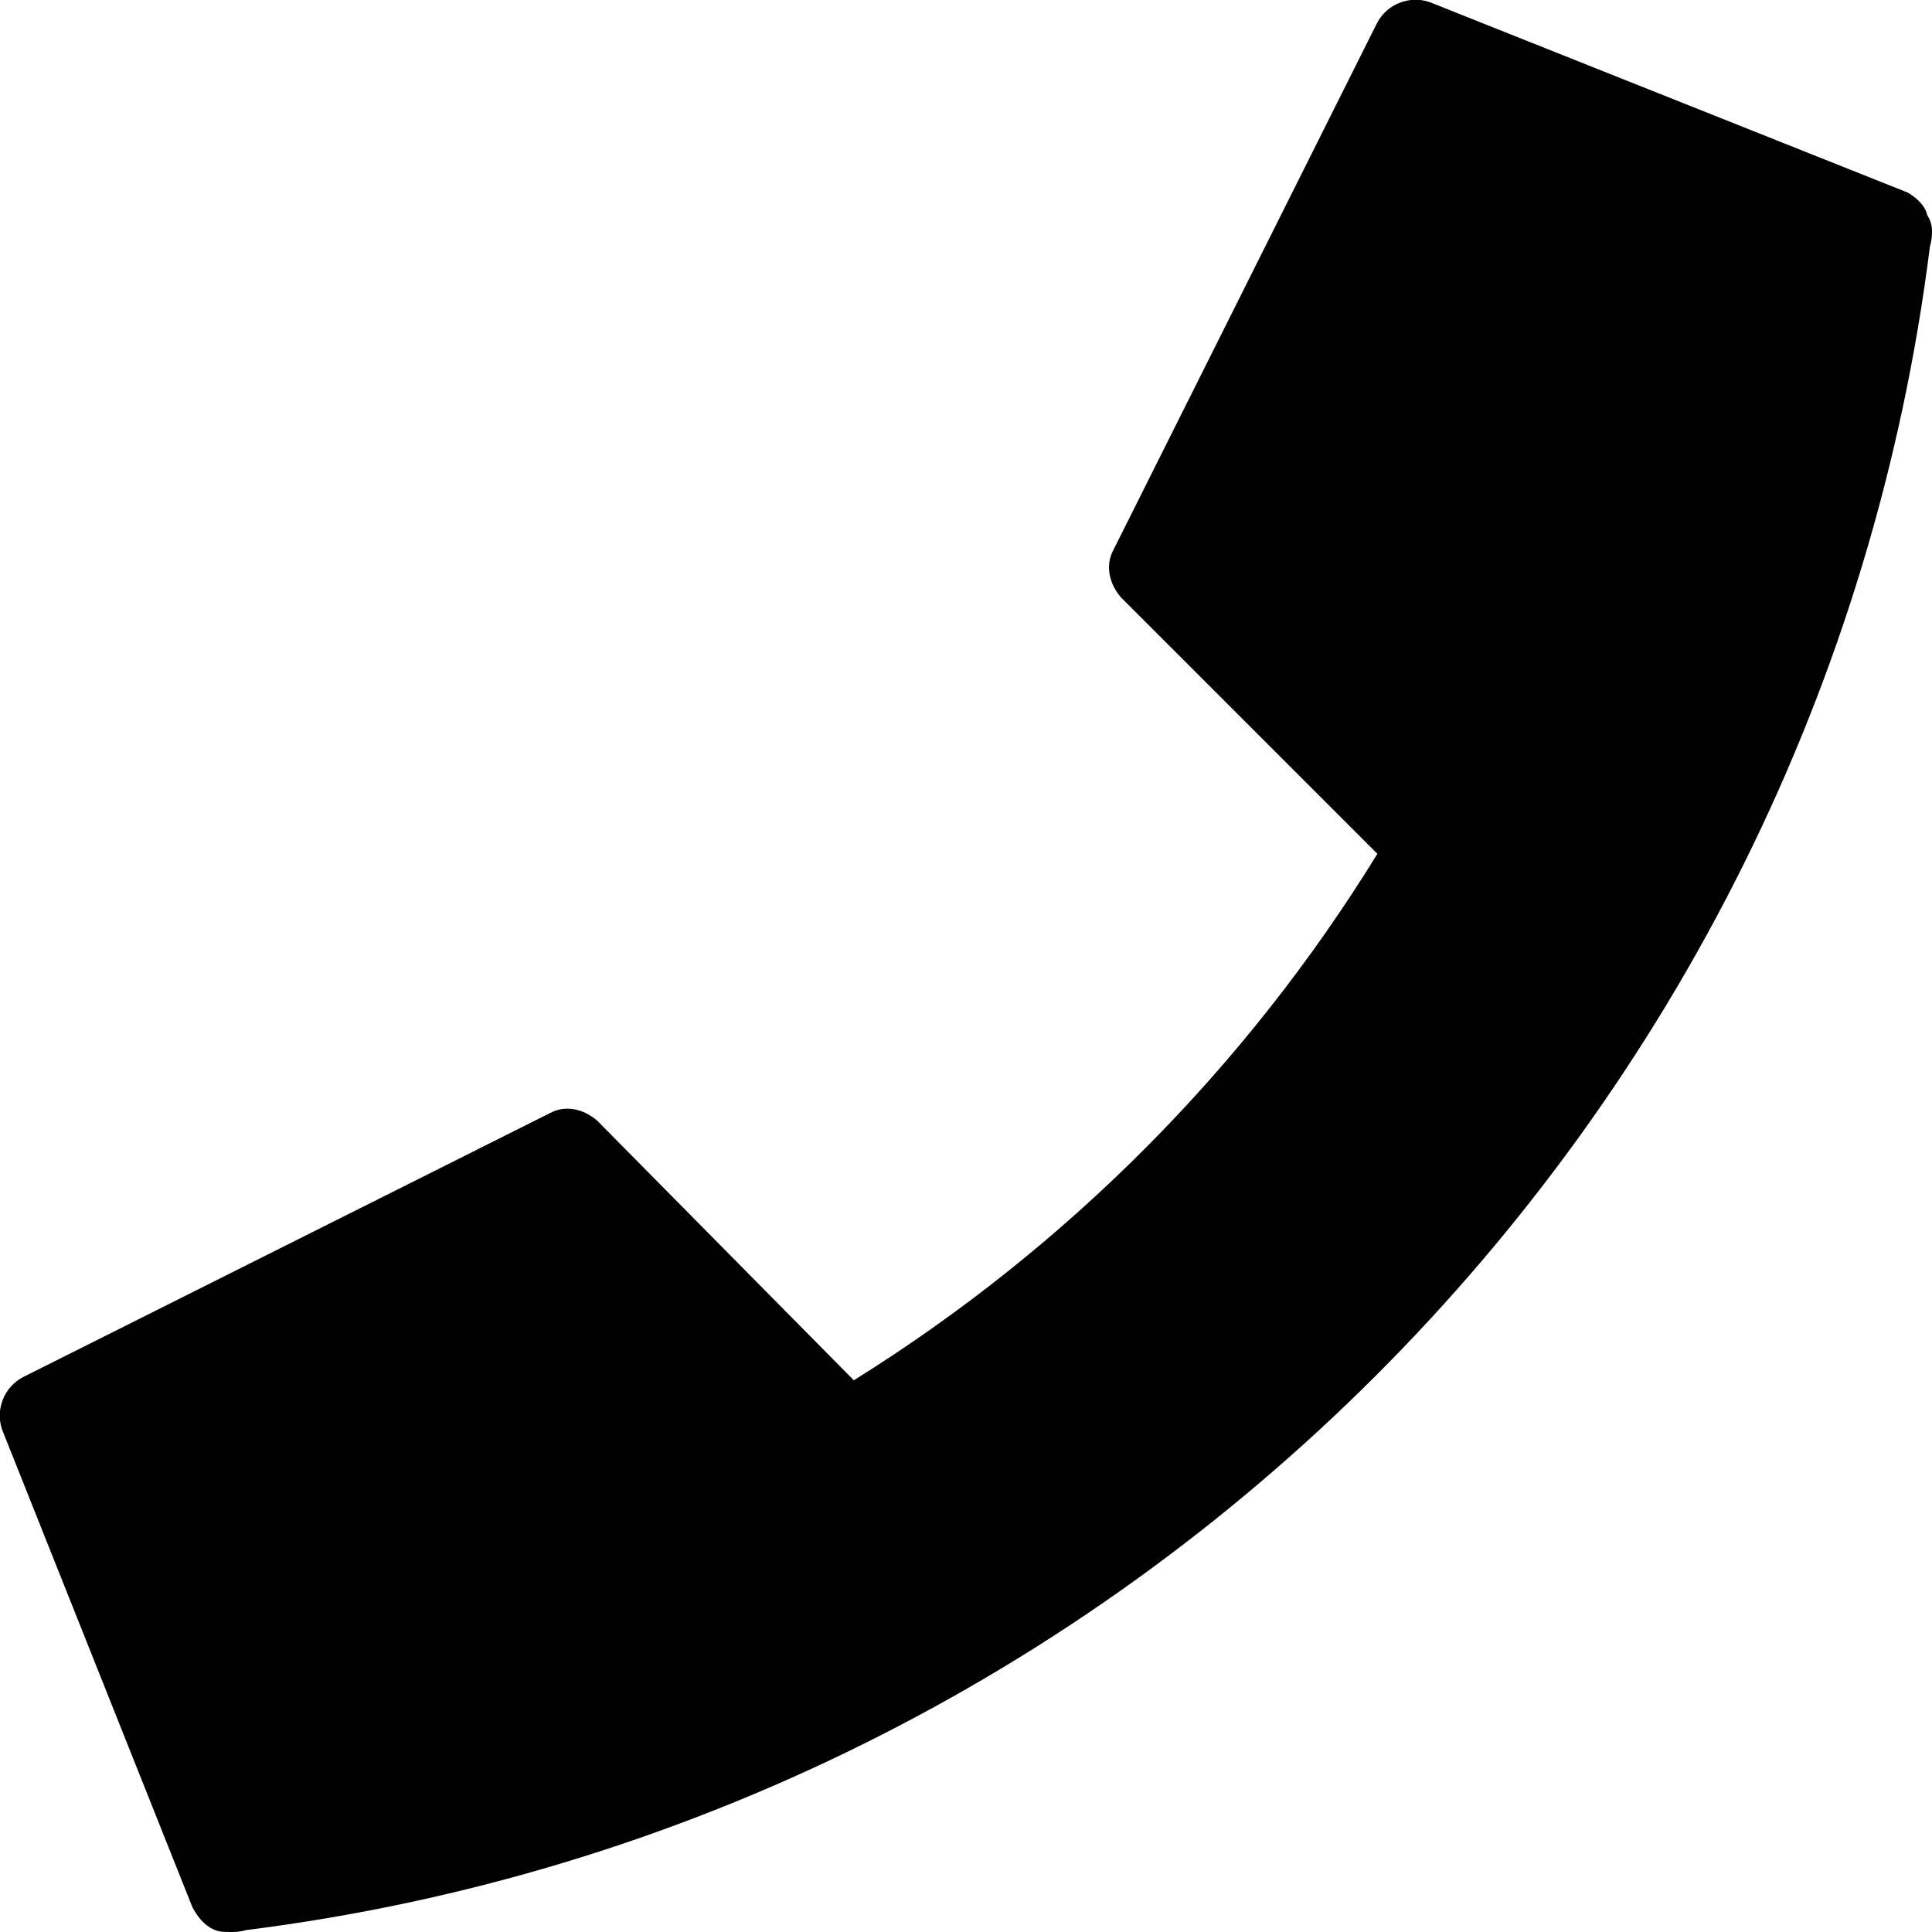
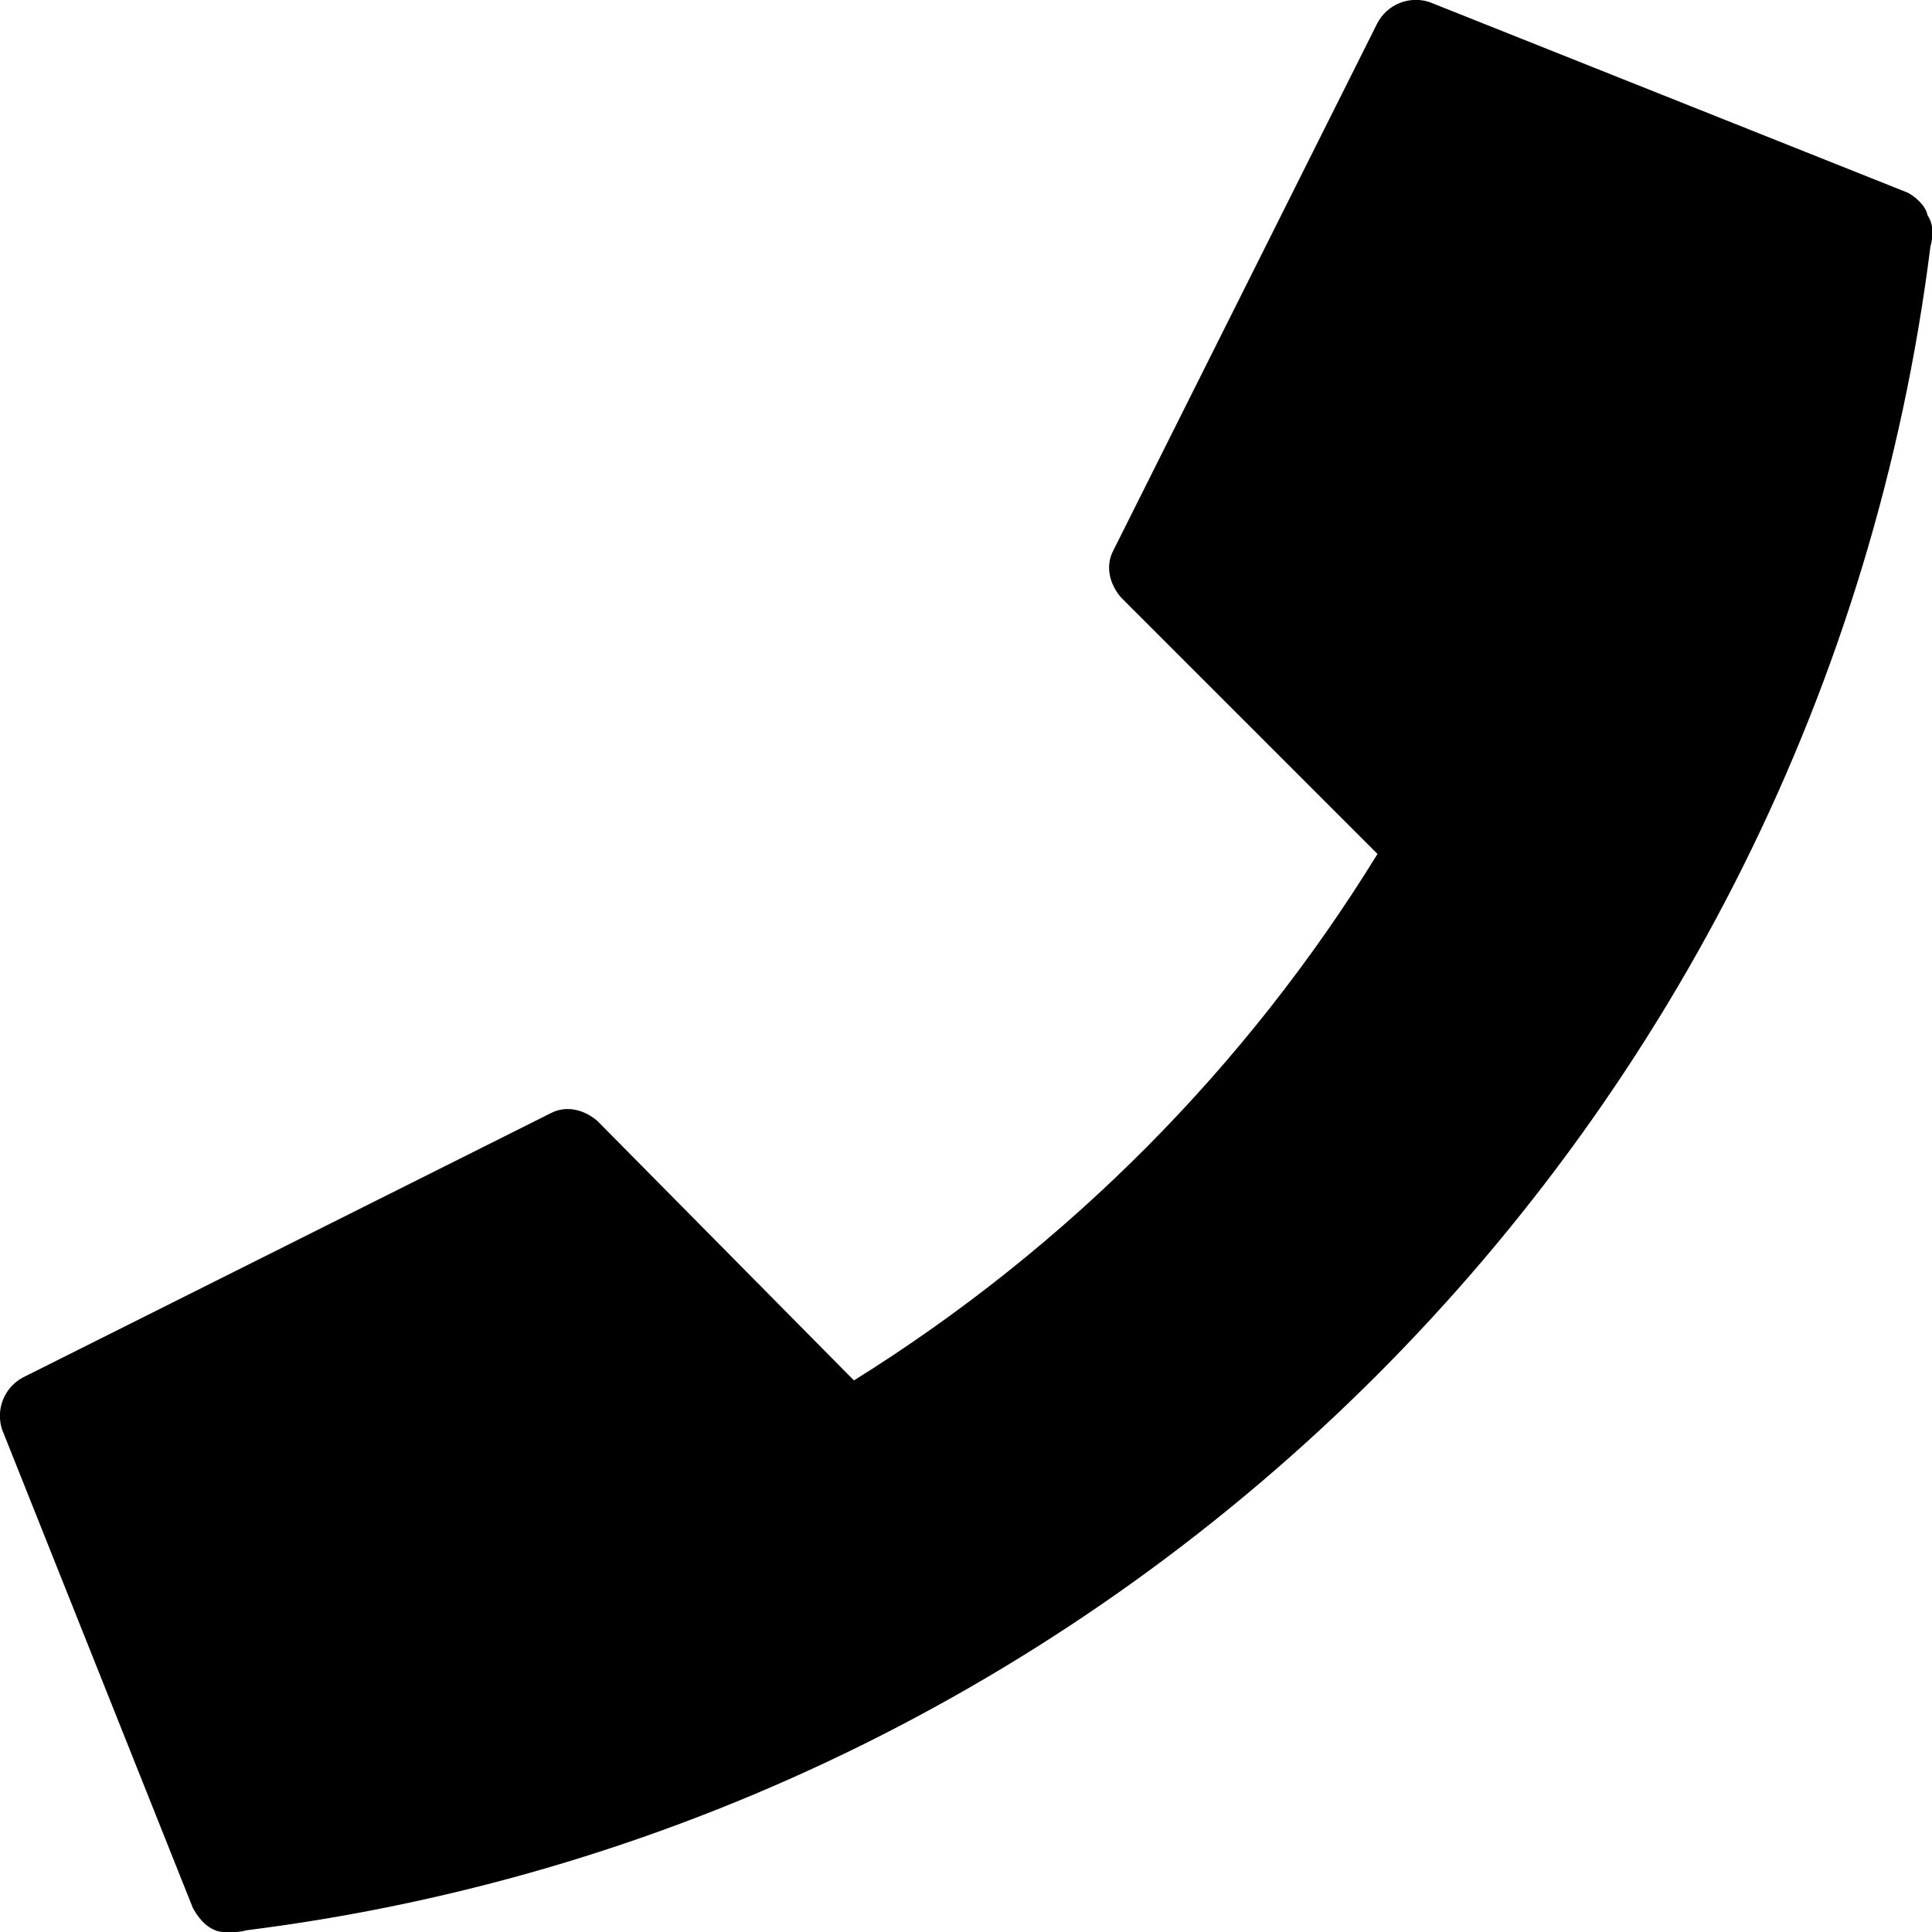
<svg xmlns="http://www.w3.org/2000/svg" viewBox="0 0 16 16">
-   <path d="M2.04 15.984C9.296 15.07 15.07 9.313 15.983 2.04 16 1.984 16 1.945 16 1.906a.236.236 0 00-.04-.125c-.015-.078-.093-.148-.163-.187L11.836.016a.361.361 0 00-.43.171L9.22 4.556c-.07.133-.031.28.062.39l2.125 2.125a13.44 13.44 0 01-4.336 4.36L4.945 9.28c-.11-.094-.258-.133-.39-.062L.188 11.406a.361.361 0 00-.172.43l1.578 3.96c.039.071.093.15.187.188.021.01.052.014.082.015l.043.001c.04 0 .078 0 .133-.016z" fill="currentColor" />
+   <path d="M2.04 15.986C9.3 15.072 15.073 9.314 15.987 2.041c.016-.055.016-.094.016-.133a.236.236 0 00-.04-.125c-.015-.078-.093-.148-.163-.187L11.838.017a.361.361 0 00-.43.172L9.221 4.557c-.07.132-.032.28.062.39l2.125 2.125a13.44 13.44 0 01-4.336 4.36L4.947 9.283c-.11-.094-.258-.133-.39-.062L.189 11.408a.361.361 0 00-.172.43l1.579 3.96c.039.071.093.15.187.188.02.01.052.014.082.015h.043c.04 0 .078 0 .133-.015z" fill-rule="nonzero" />
</svg>
